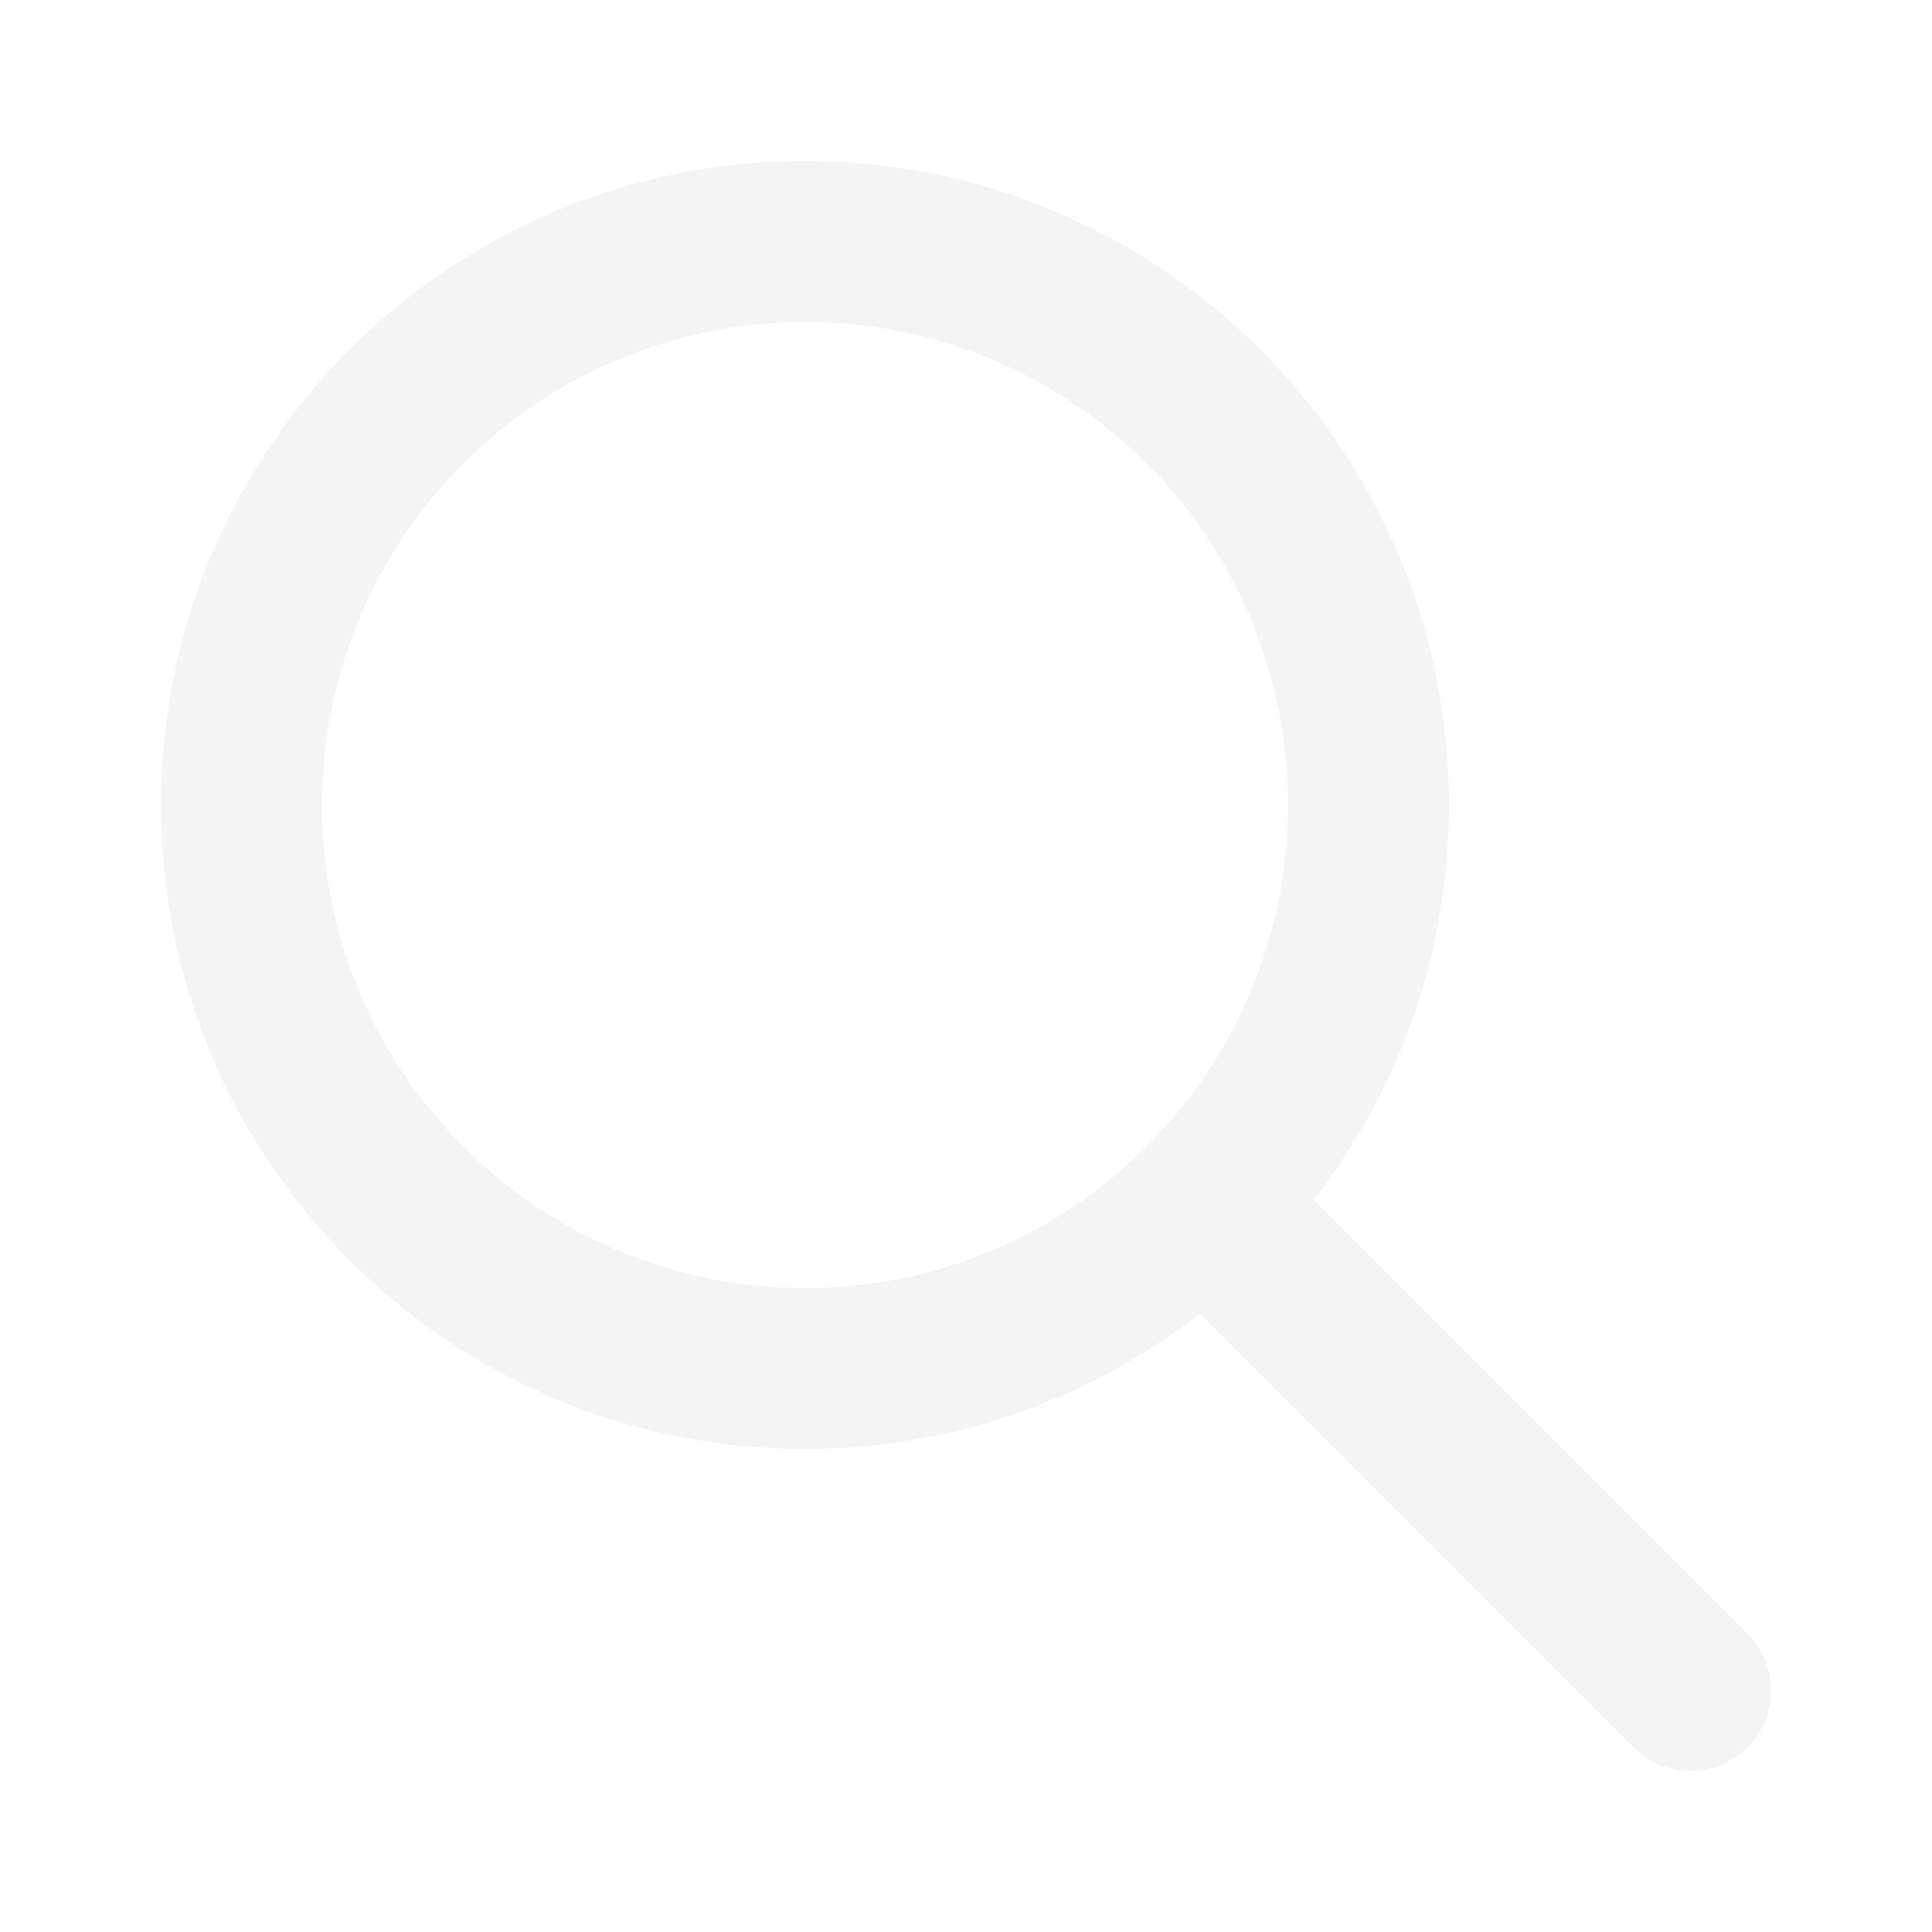
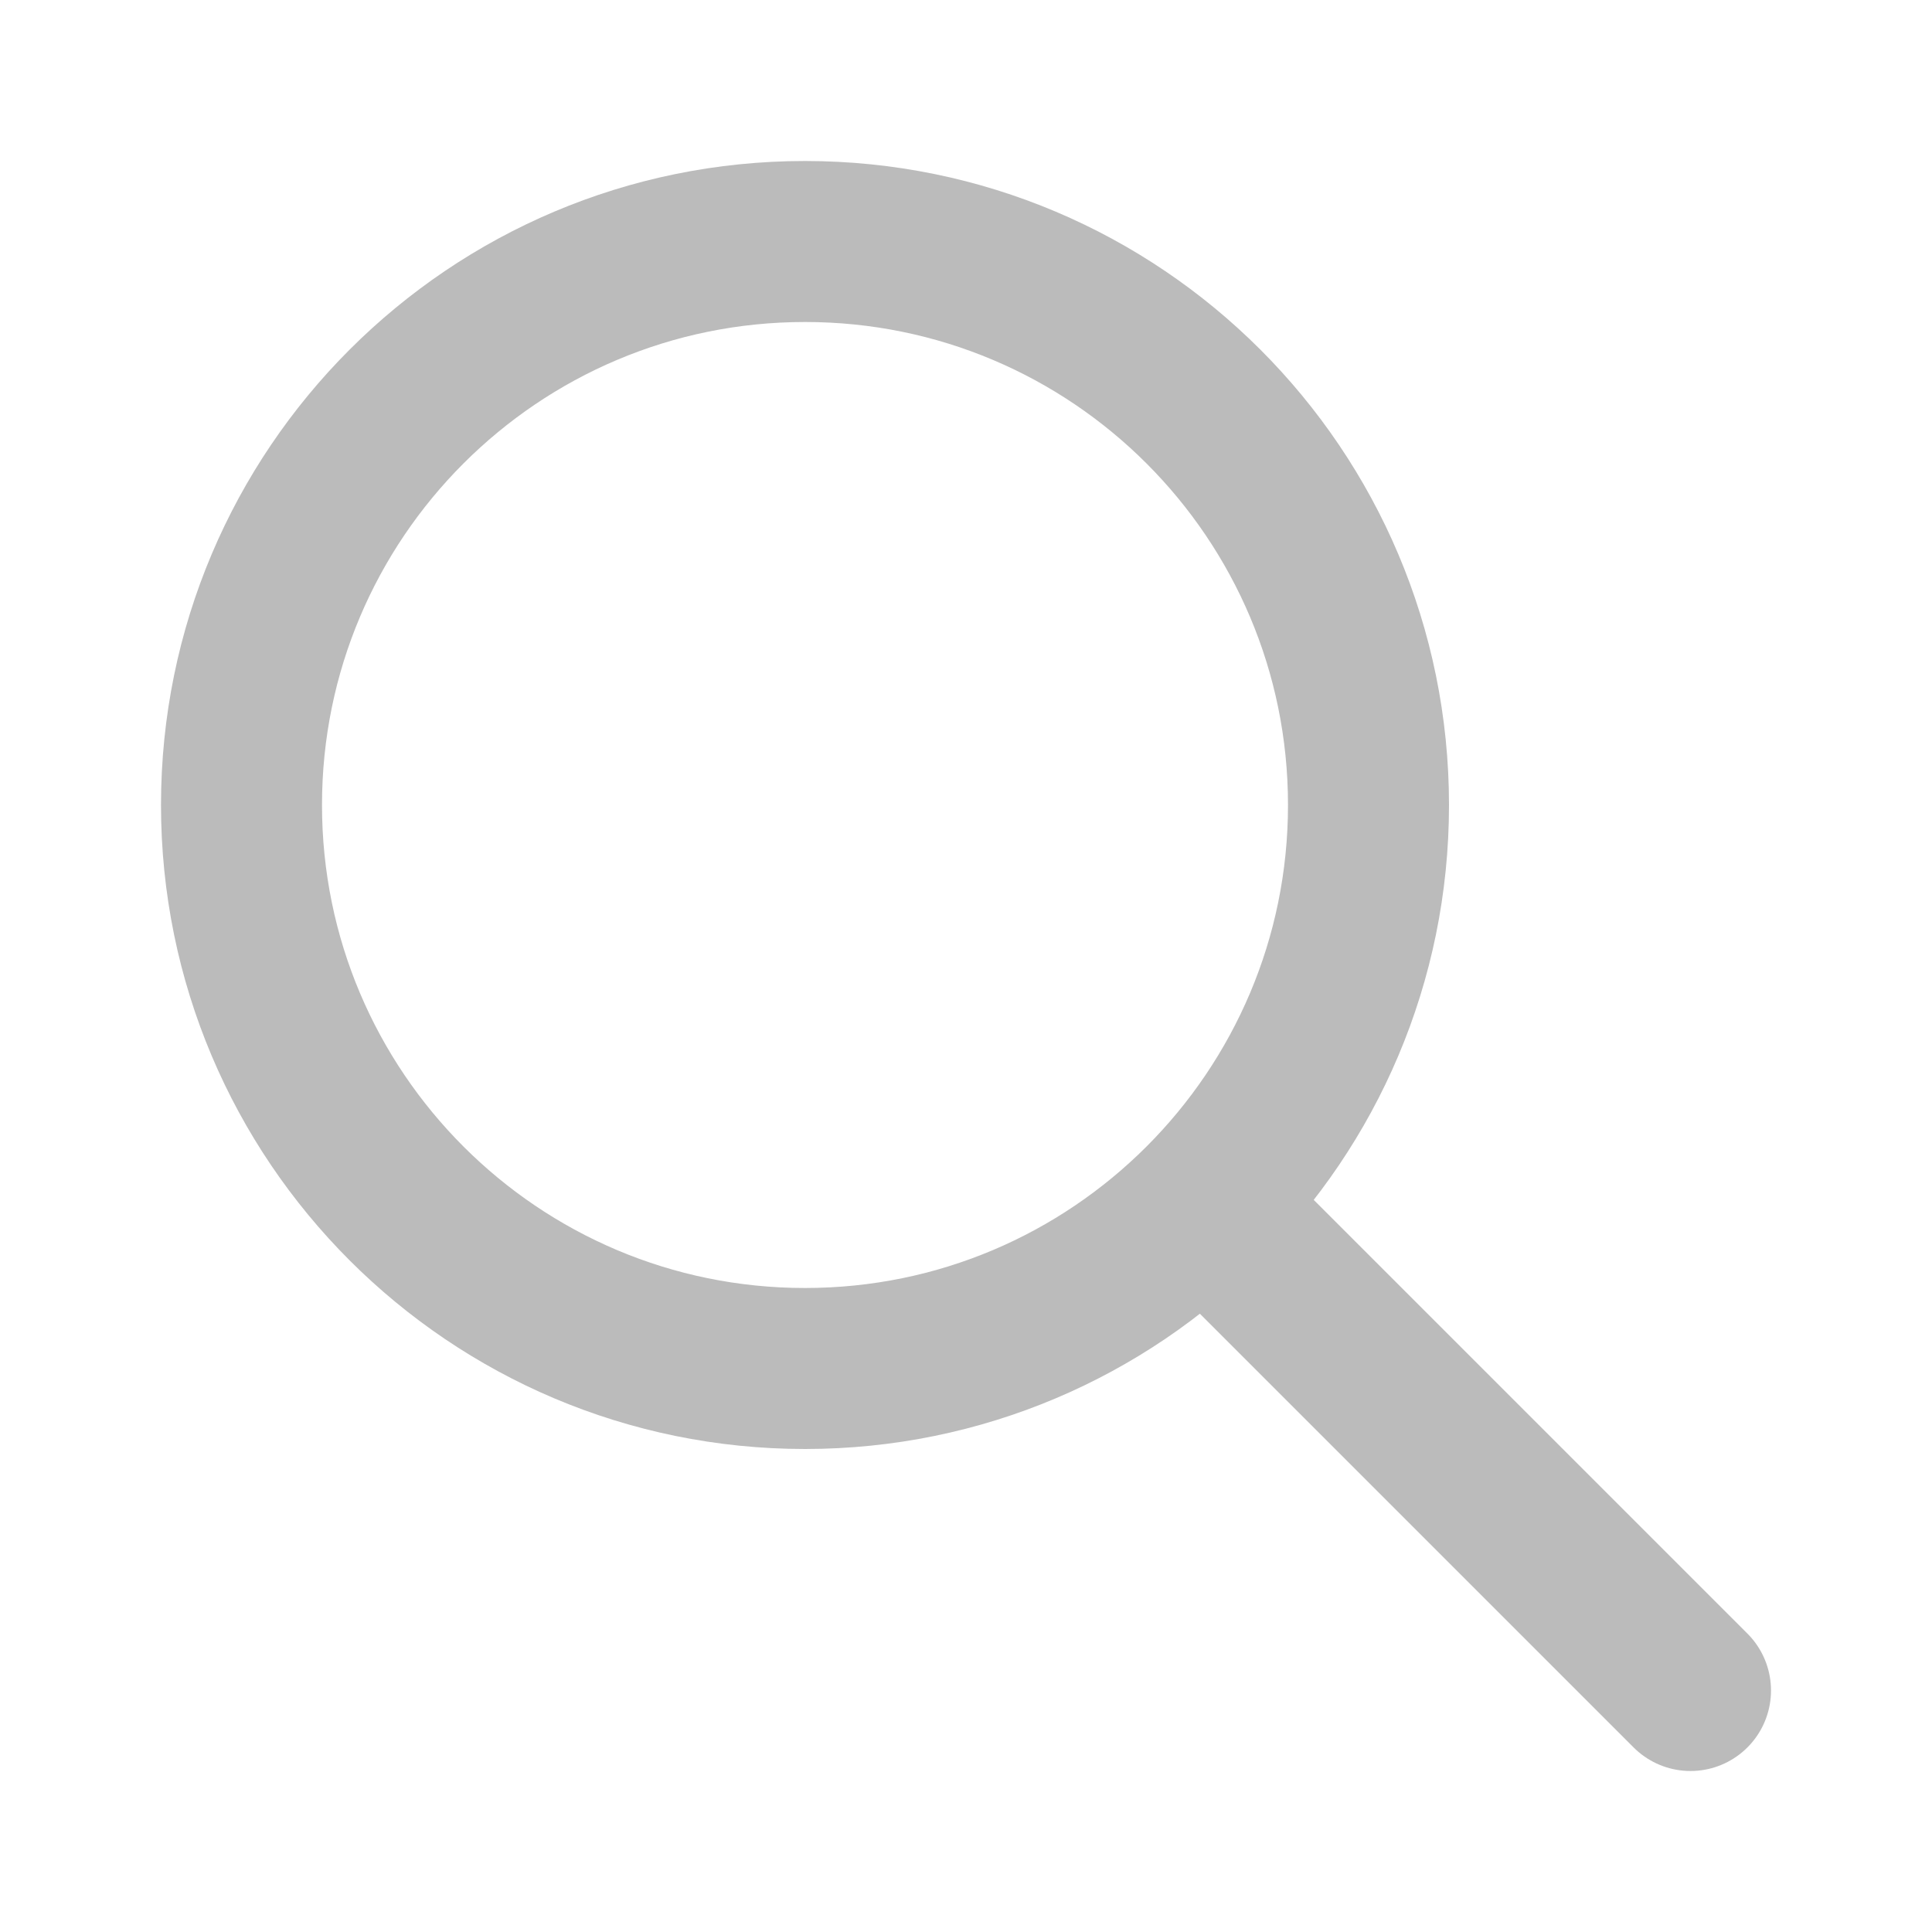
<svg xmlns="http://www.w3.org/2000/svg" width="24" height="24" viewBox="0 0 24 24" fill="none">
-   <path d="M21 21L15 15M17 10C17 13.866 13.866 17 10 17C6.134 17 3 13.866 3 10C3 6.134 6.134 3 10 3C13.866 3 17 6.134 17 10Z" stroke="#F4F4F5" stroke-width="2" stroke-linecap="round" stroke-linejoin="round" />
+   <path d="M21 21L15 15M17 10C17 13.866 13.866 17 10 17C6.134 17 3 13.866 3 10C3 6.134 6.134 3 10 3C13.866 3 17 6.134 17 10Z" stroke="#bbb" stroke-width="2" stroke-linecap="round" stroke-linejoin="round" />
</svg>
